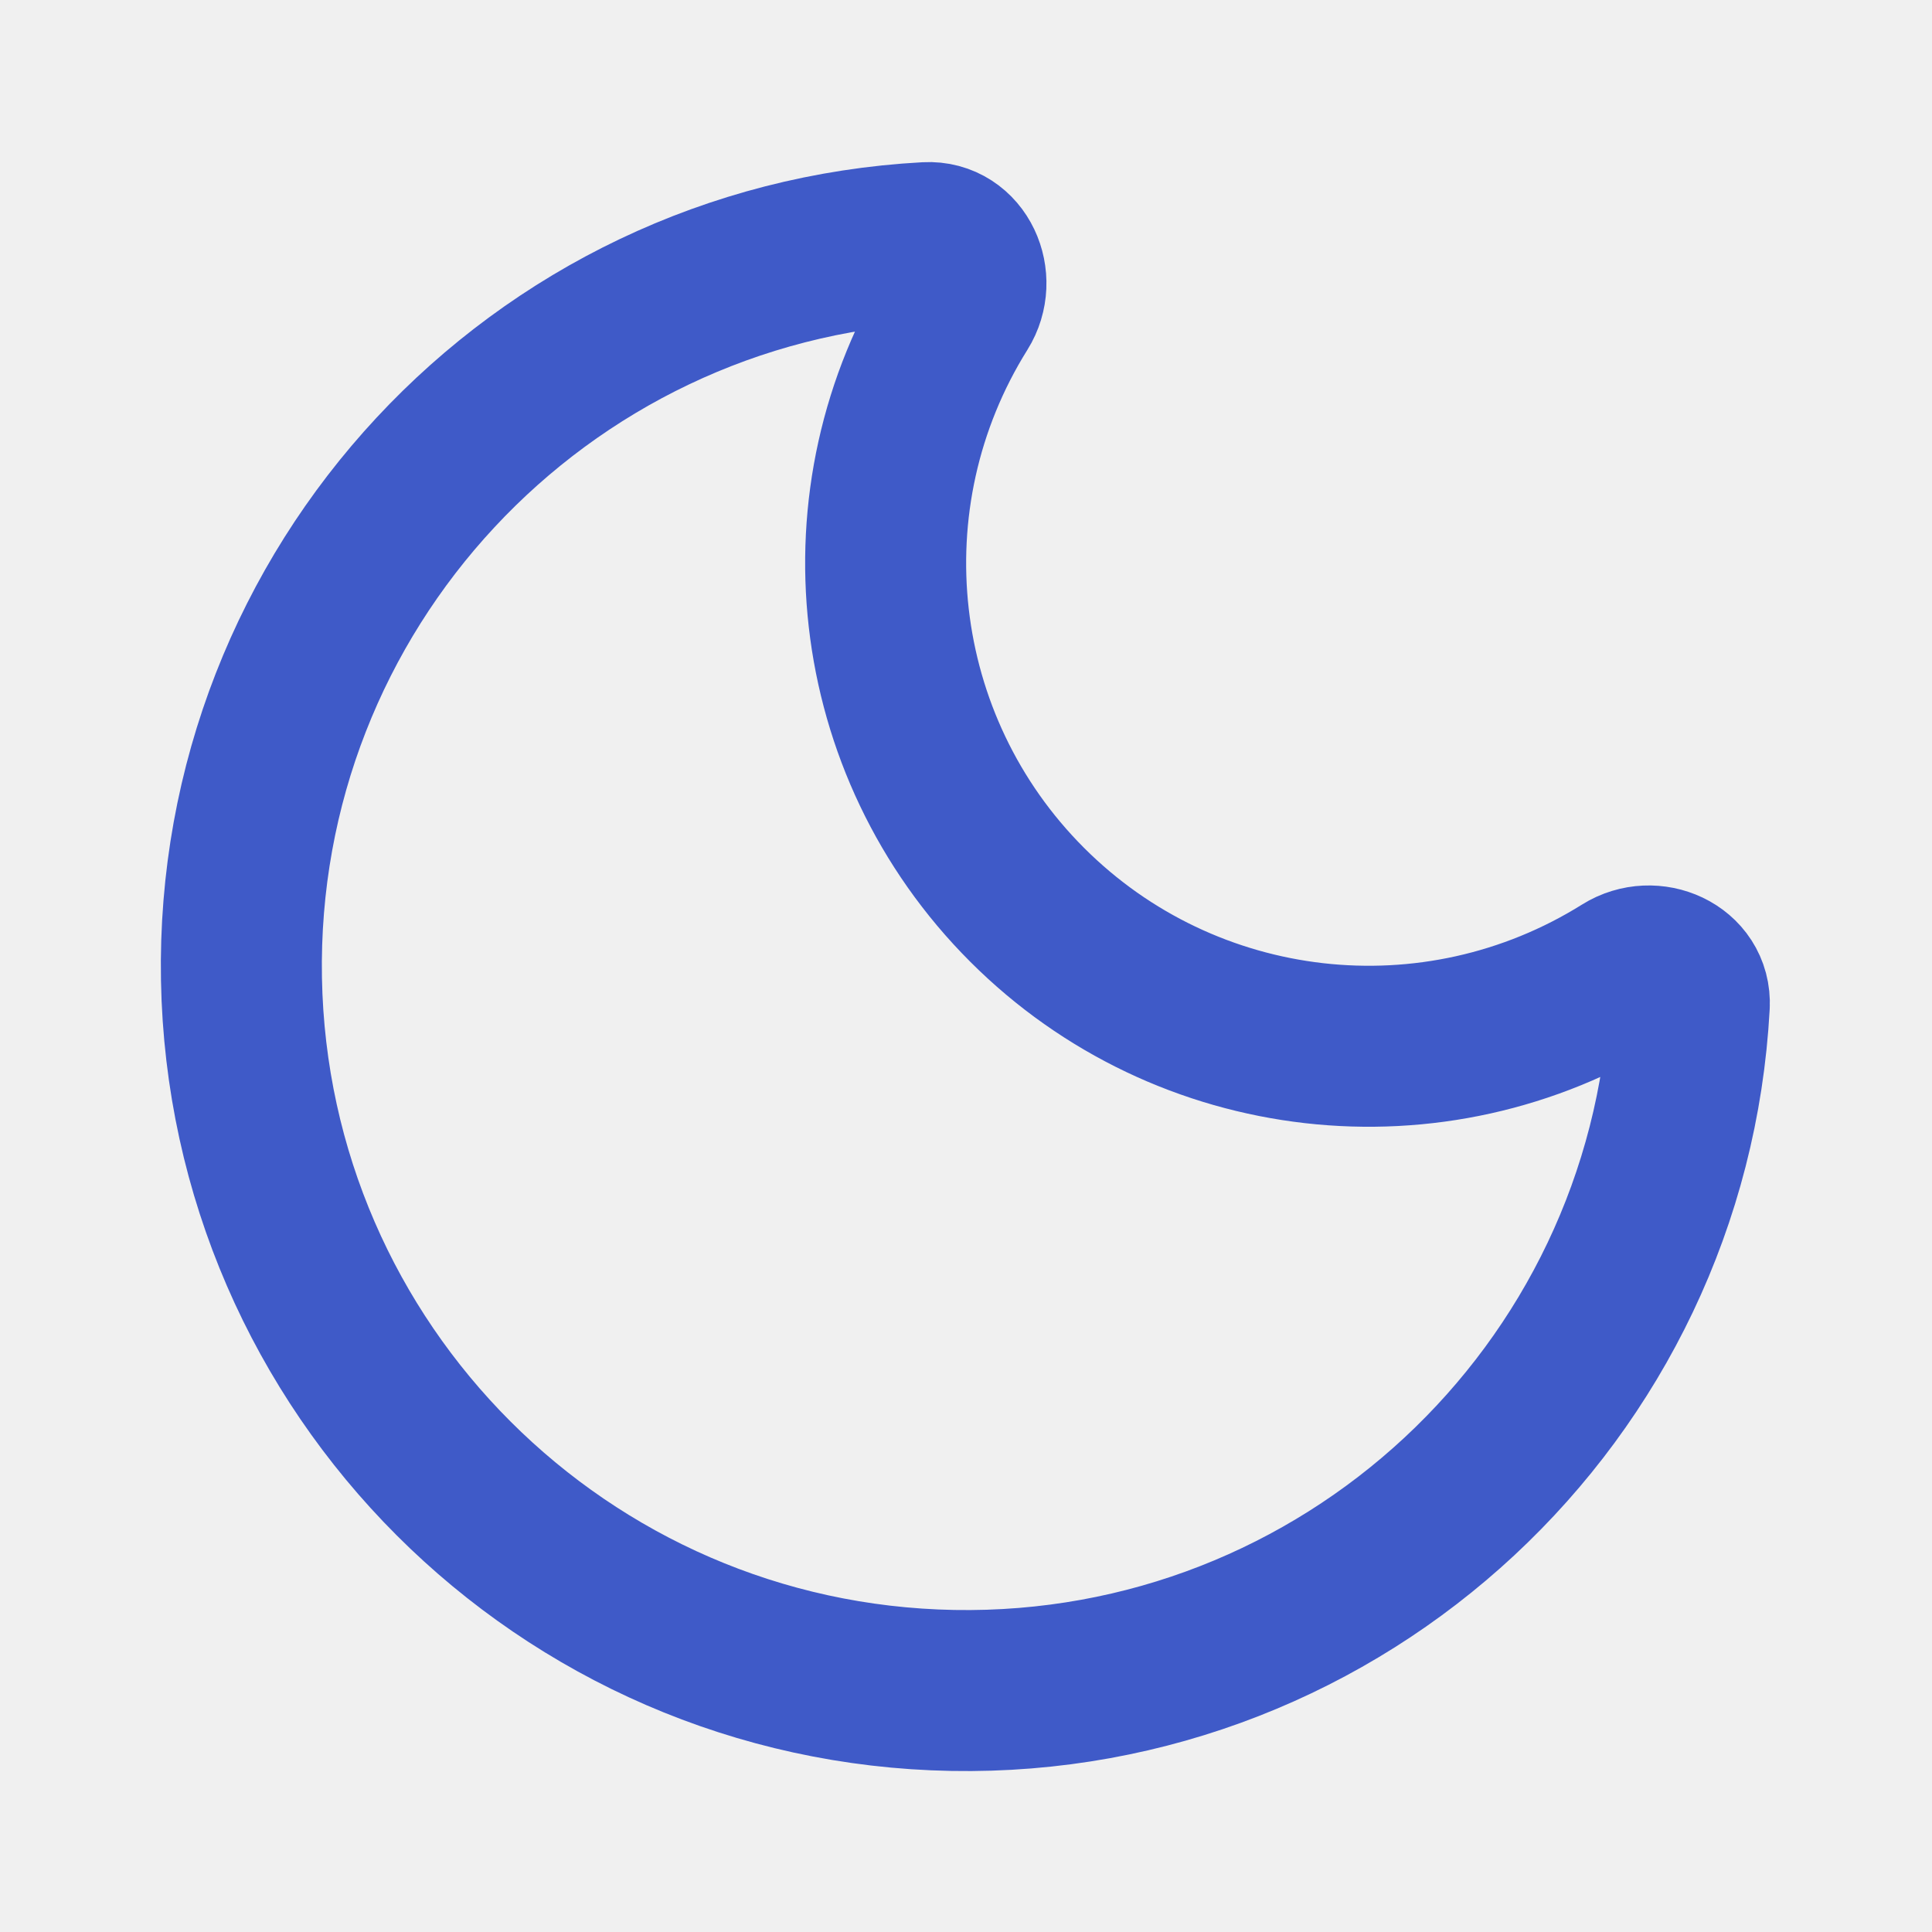
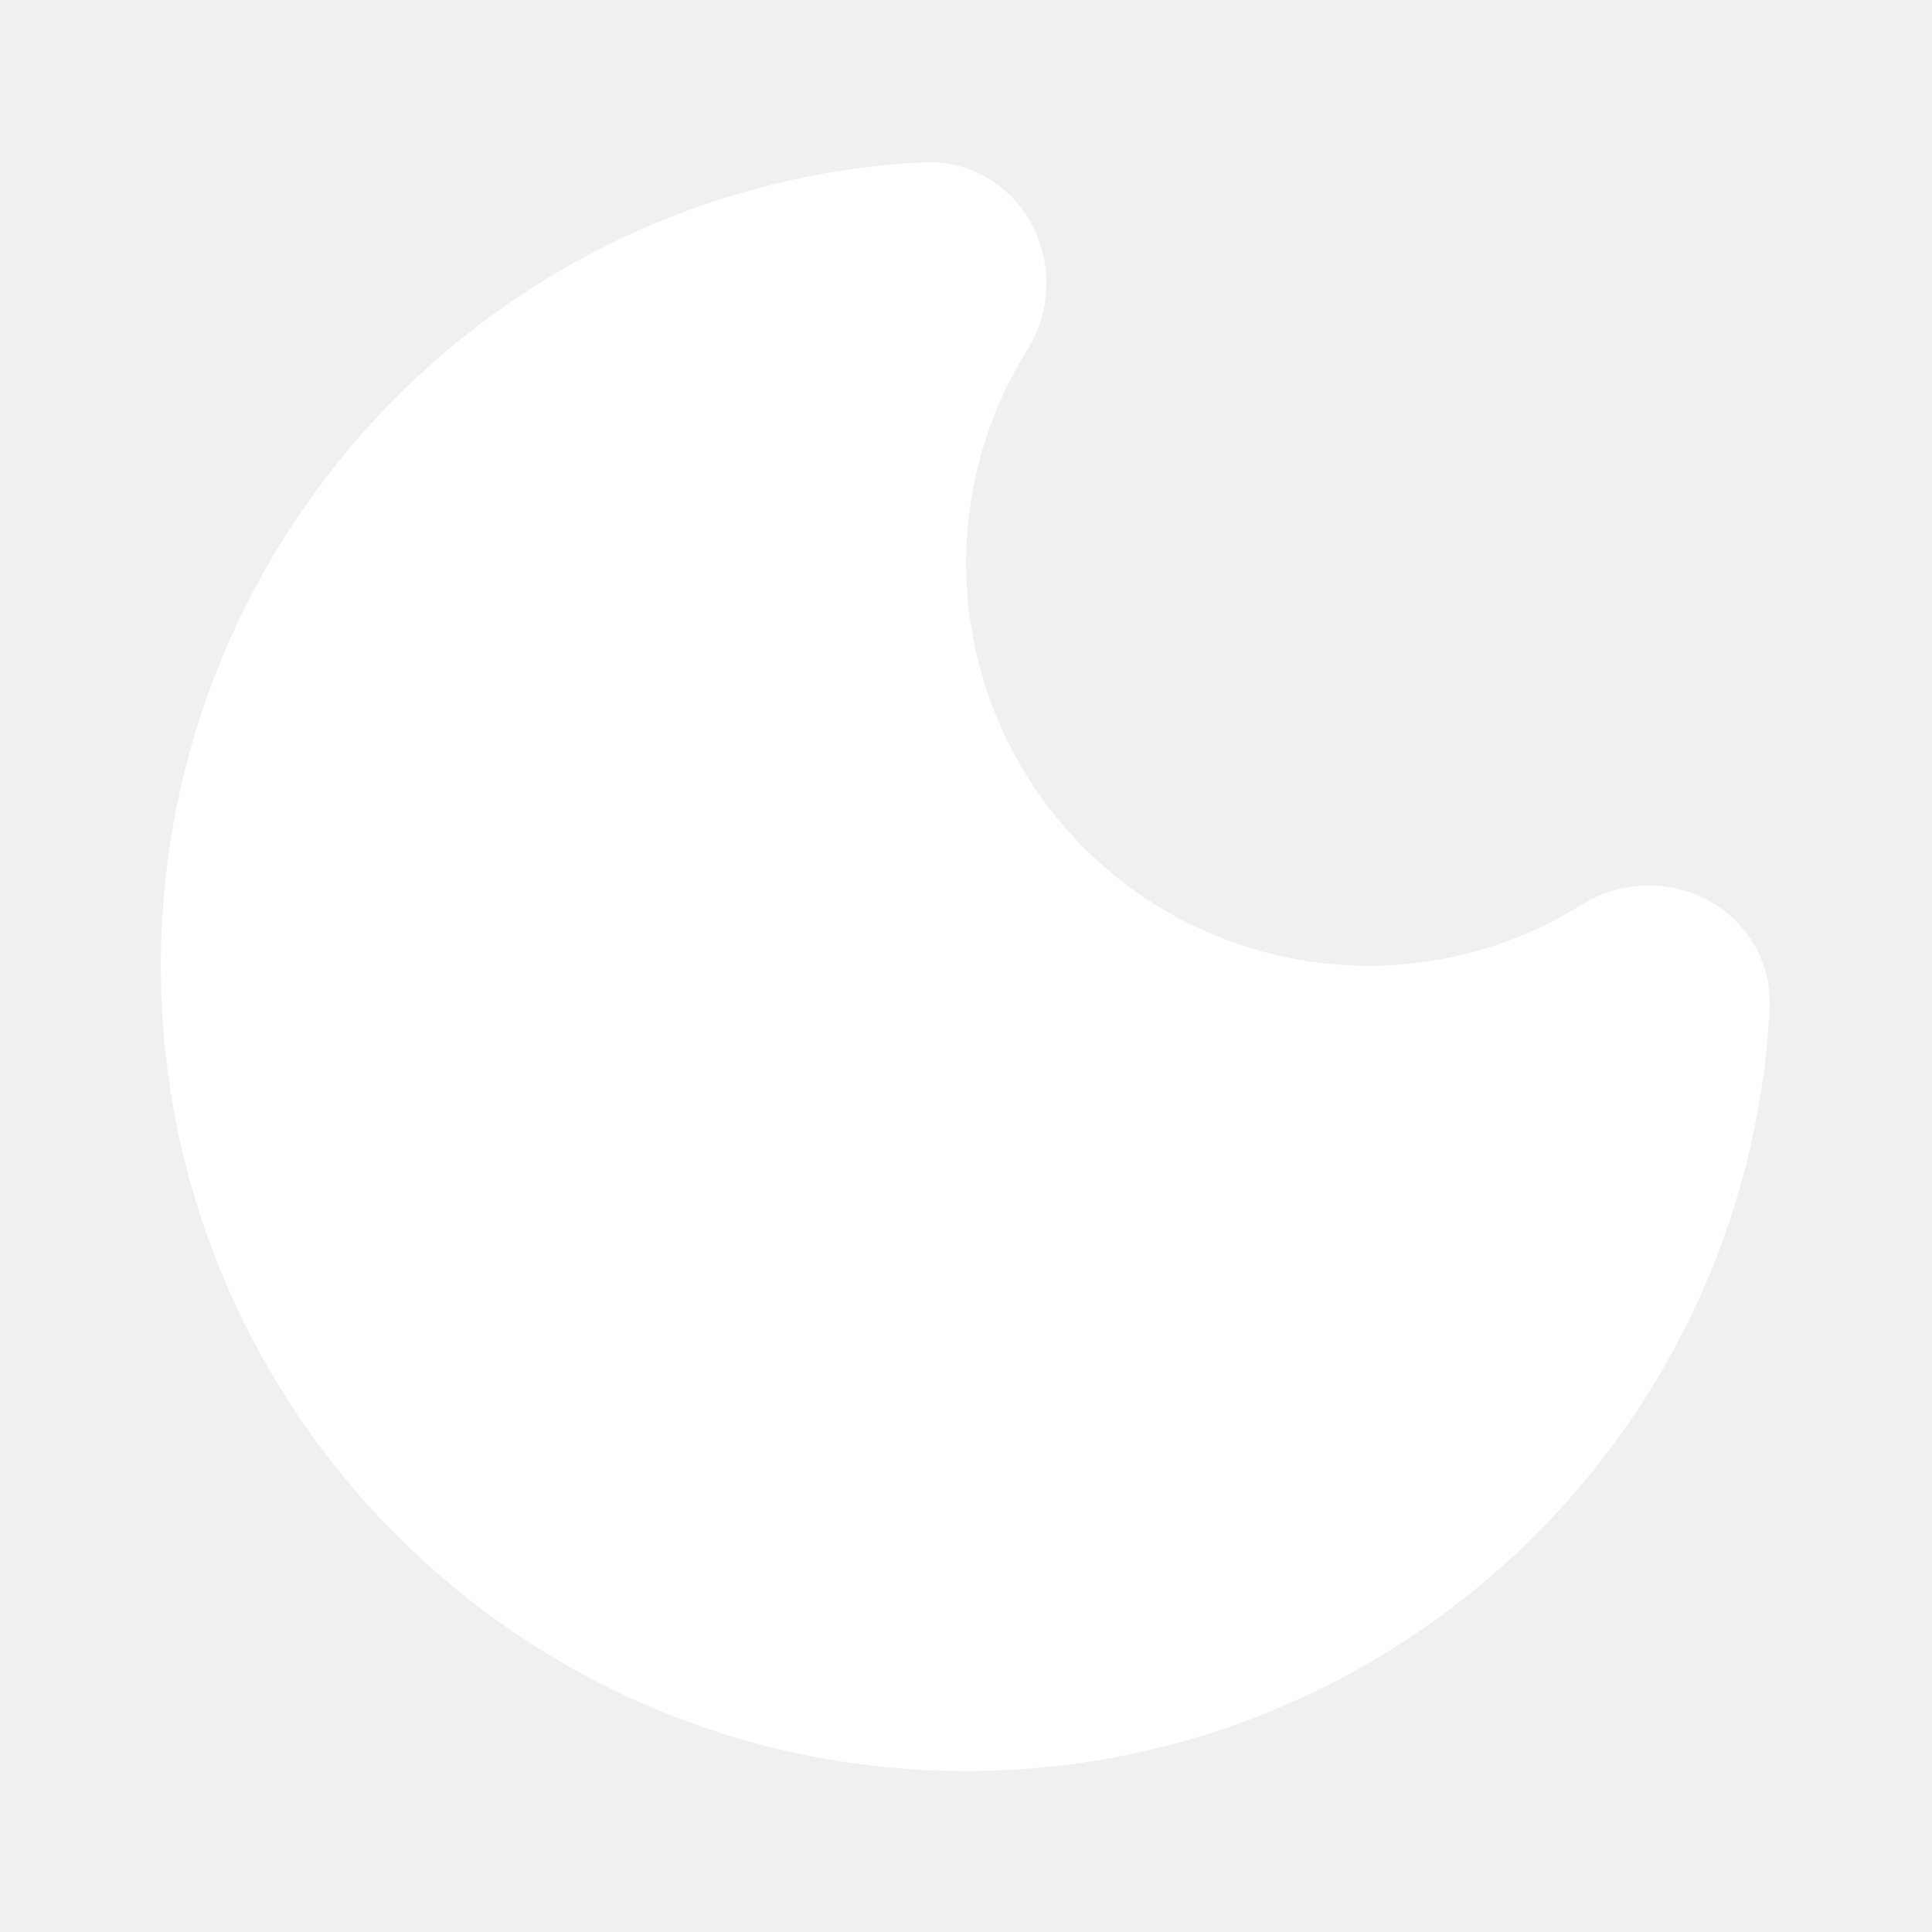
- <svg xmlns="http://www.w3.org/2000/svg" width="24" height="24" viewBox="0 0 24 24" fill="none" stroke="#3f5ac8" stroke-width="2" stroke-linecap="round" stroke-linejoin="round">
+ <svg xmlns="http://www.w3.org/2000/svg" width="24" height="24" viewBox="0 0 24 24" fill="white" stroke="white" stroke-width="2" stroke-linecap="round" stroke-linejoin="round">
  <path d="M20.985 12.486a9 9 0 1 1-9.473-9.472c.405-.022.617.46.402.803a6 6 0 0 0 8.268 8.268c.344-.215.825-.004.803.401" />
</svg>
